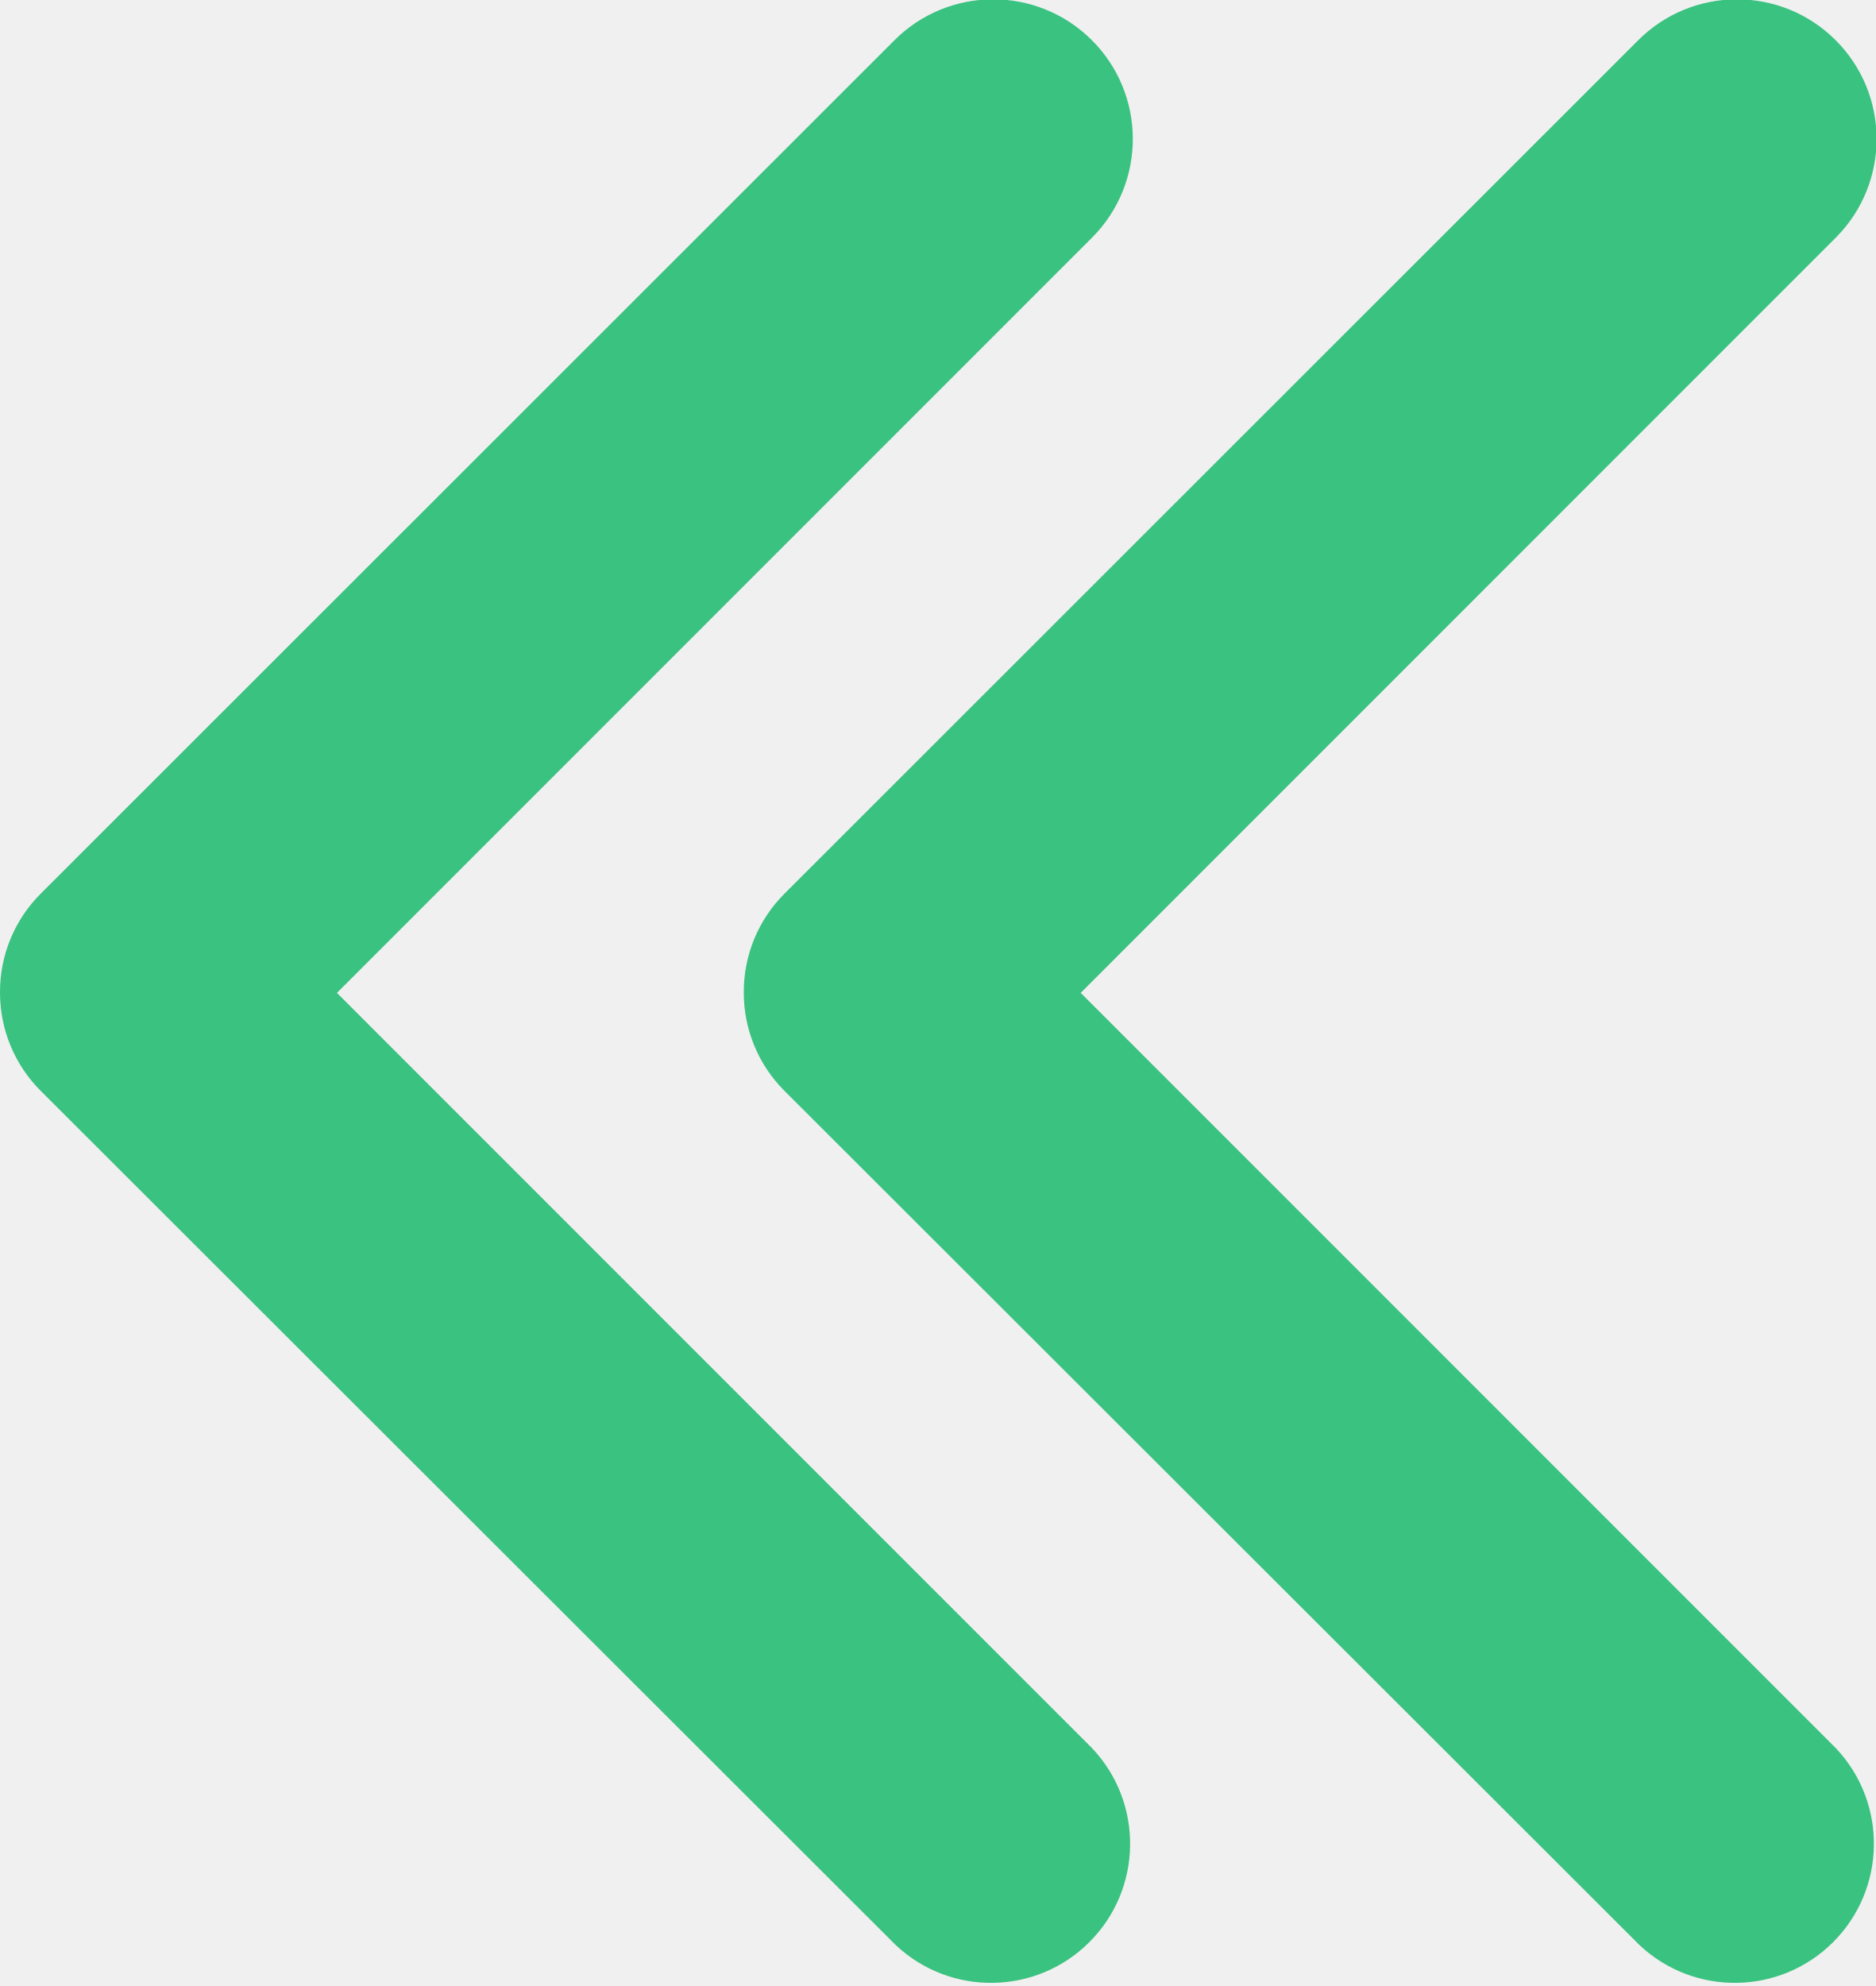
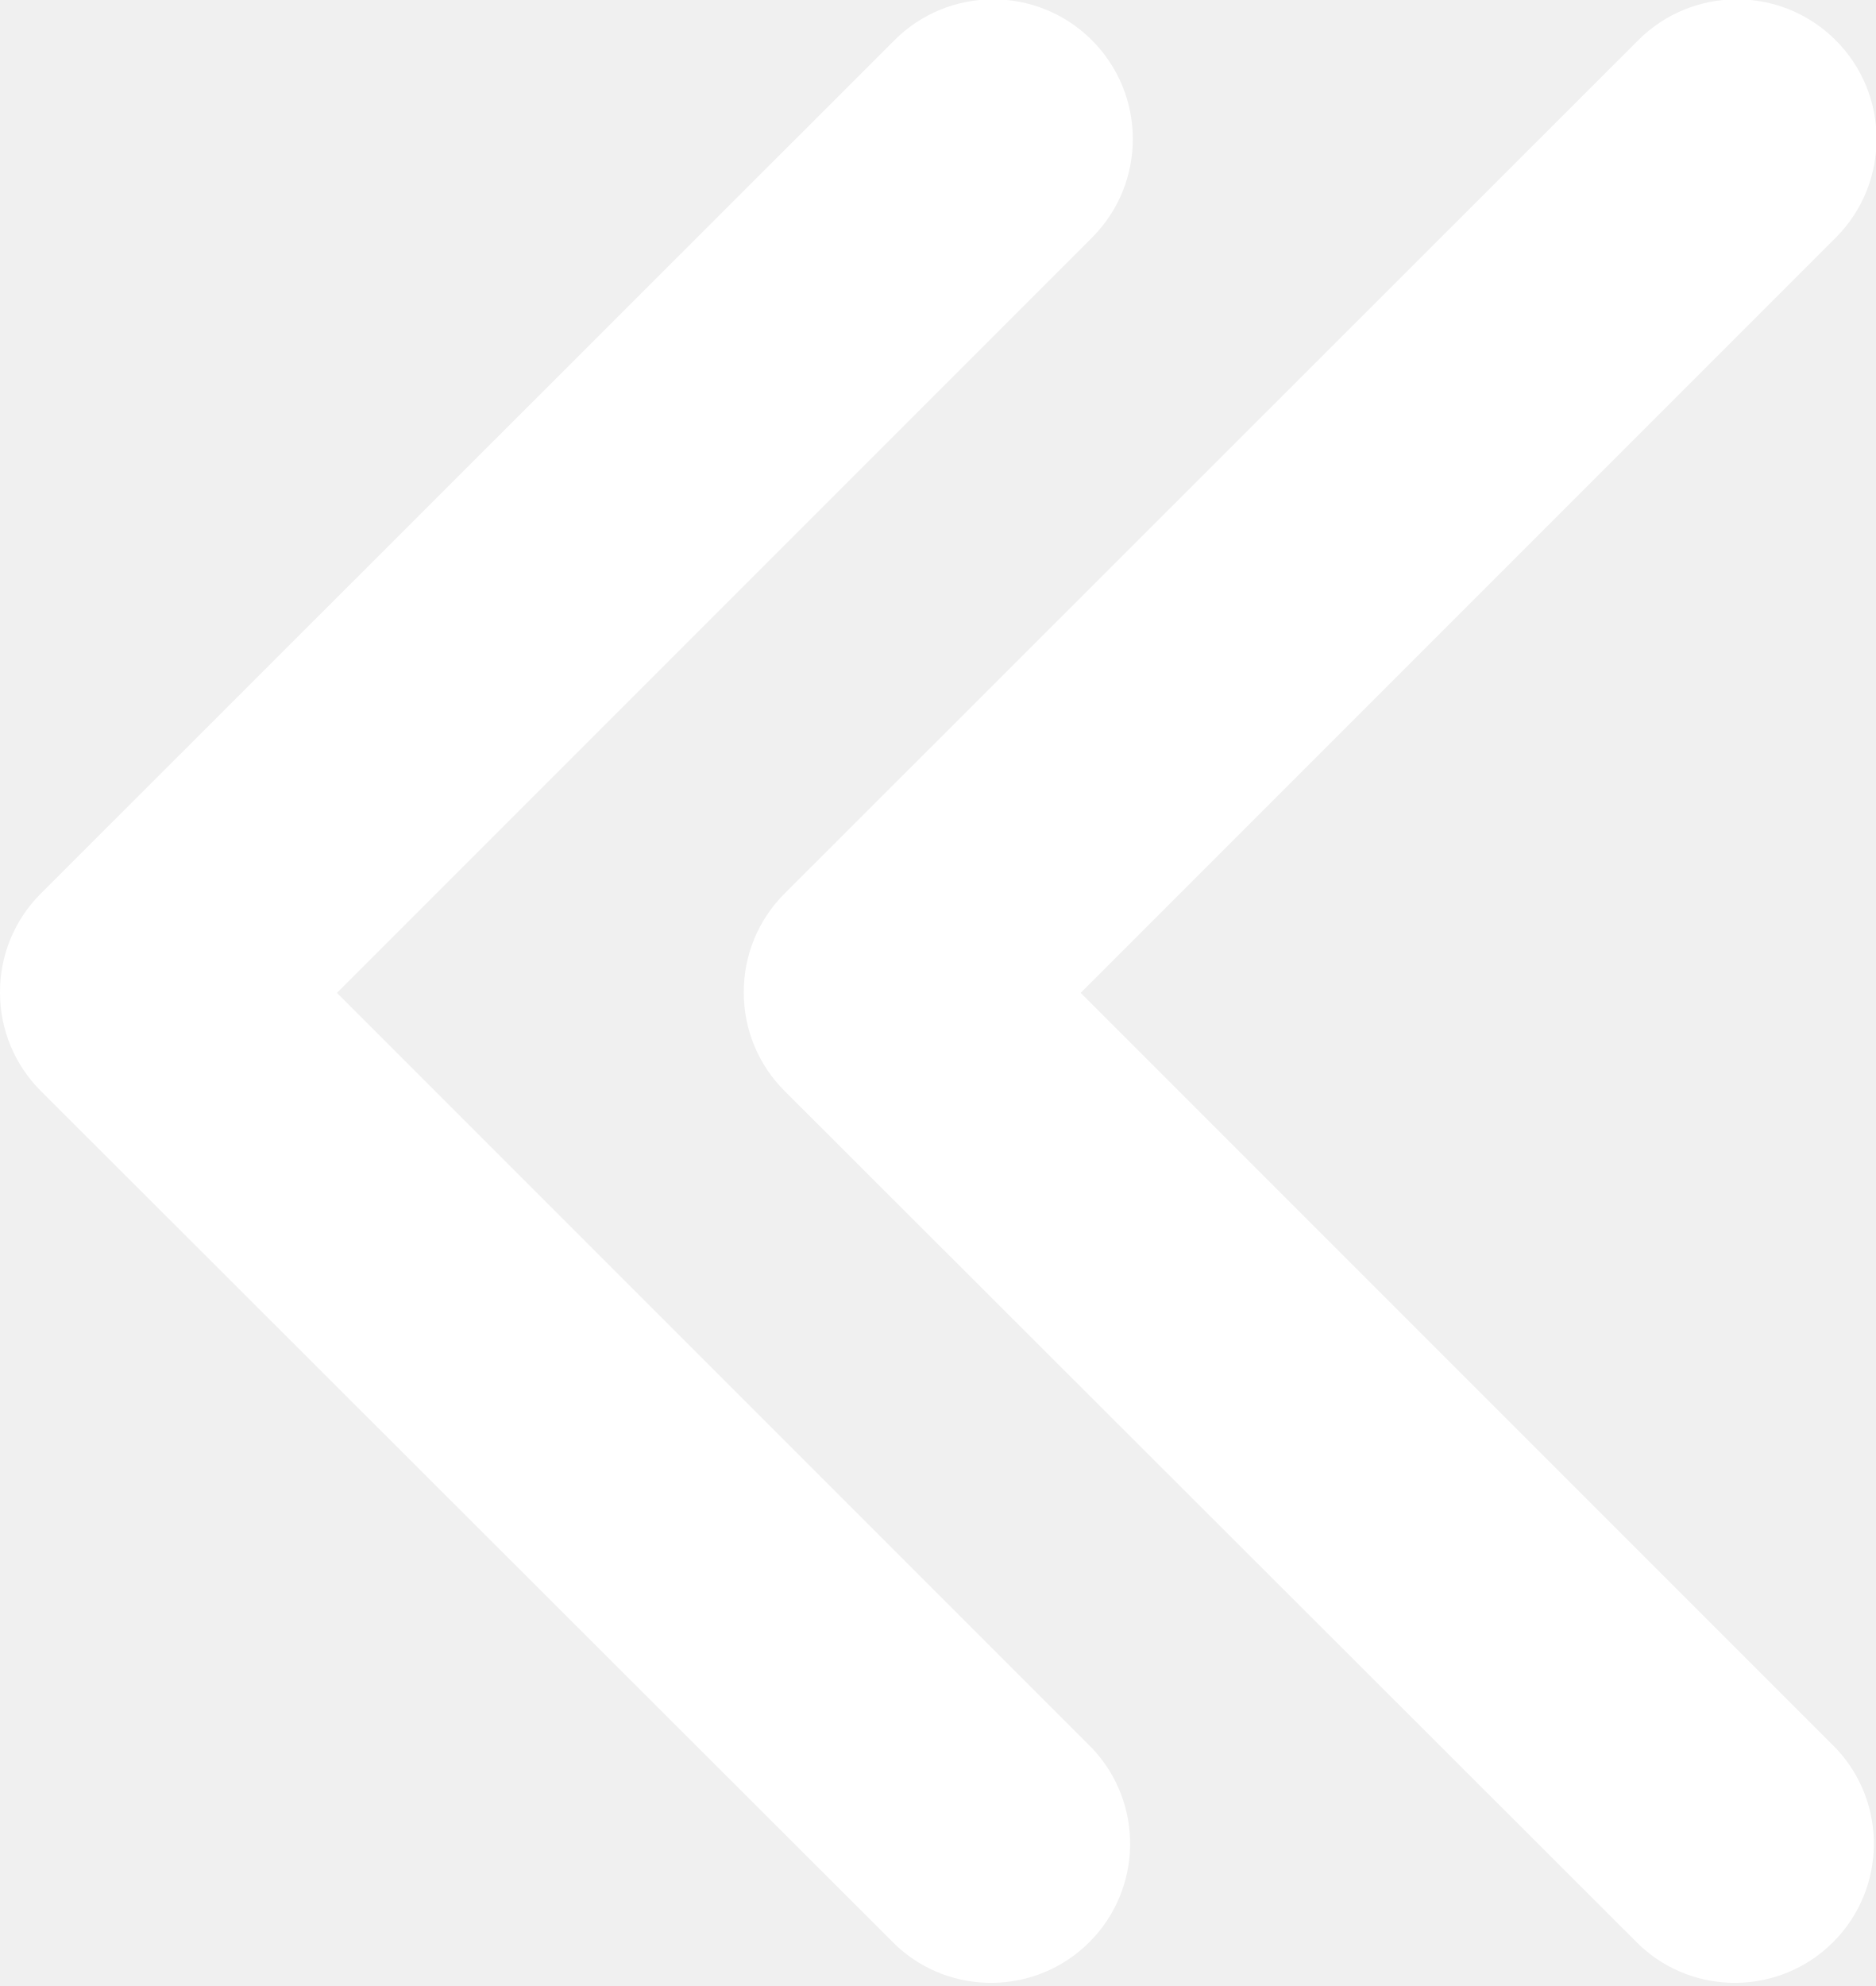
<svg xmlns="http://www.w3.org/2000/svg" width="7.565" height="8.009" viewBox="0 0 7.565 8.009">
  <defs>
-     <style>.a{fill:#3ac280;}</style>
+     <style>.a{fill:#ffffff;}</style>
  </defs>
  <g transform="translate(1844 -1202)">
    <g transform="translate(-1742.294 1201.999) rotate(90)">
      <path class="a" d="M4.005,101.706a.559.559,0,0,1-.4-.164L.165,98.1A.561.561,0,0,1,.958,97.3l3.047,3.047L7.052,97.3a.561.561,0,0,1,.793.793L4.4,101.542A.559.559,0,0,1,4.005,101.706Z" transform="translate(0)" />
    </g>
    <g transform="translate(-1739.294 1201.999) rotate(90)">
      <path class="a" d="M4.005,101.706a.559.559,0,0,1-.4-.164L.165,98.1A.561.561,0,0,1,.958,97.3l3.047,3.047L7.052,97.3a.561.561,0,0,1,.793.793L4.4,101.542A.559.559,0,0,1,4.005,101.706Z" transform="translate(0)" />
    </g>
  </g>
</svg>
